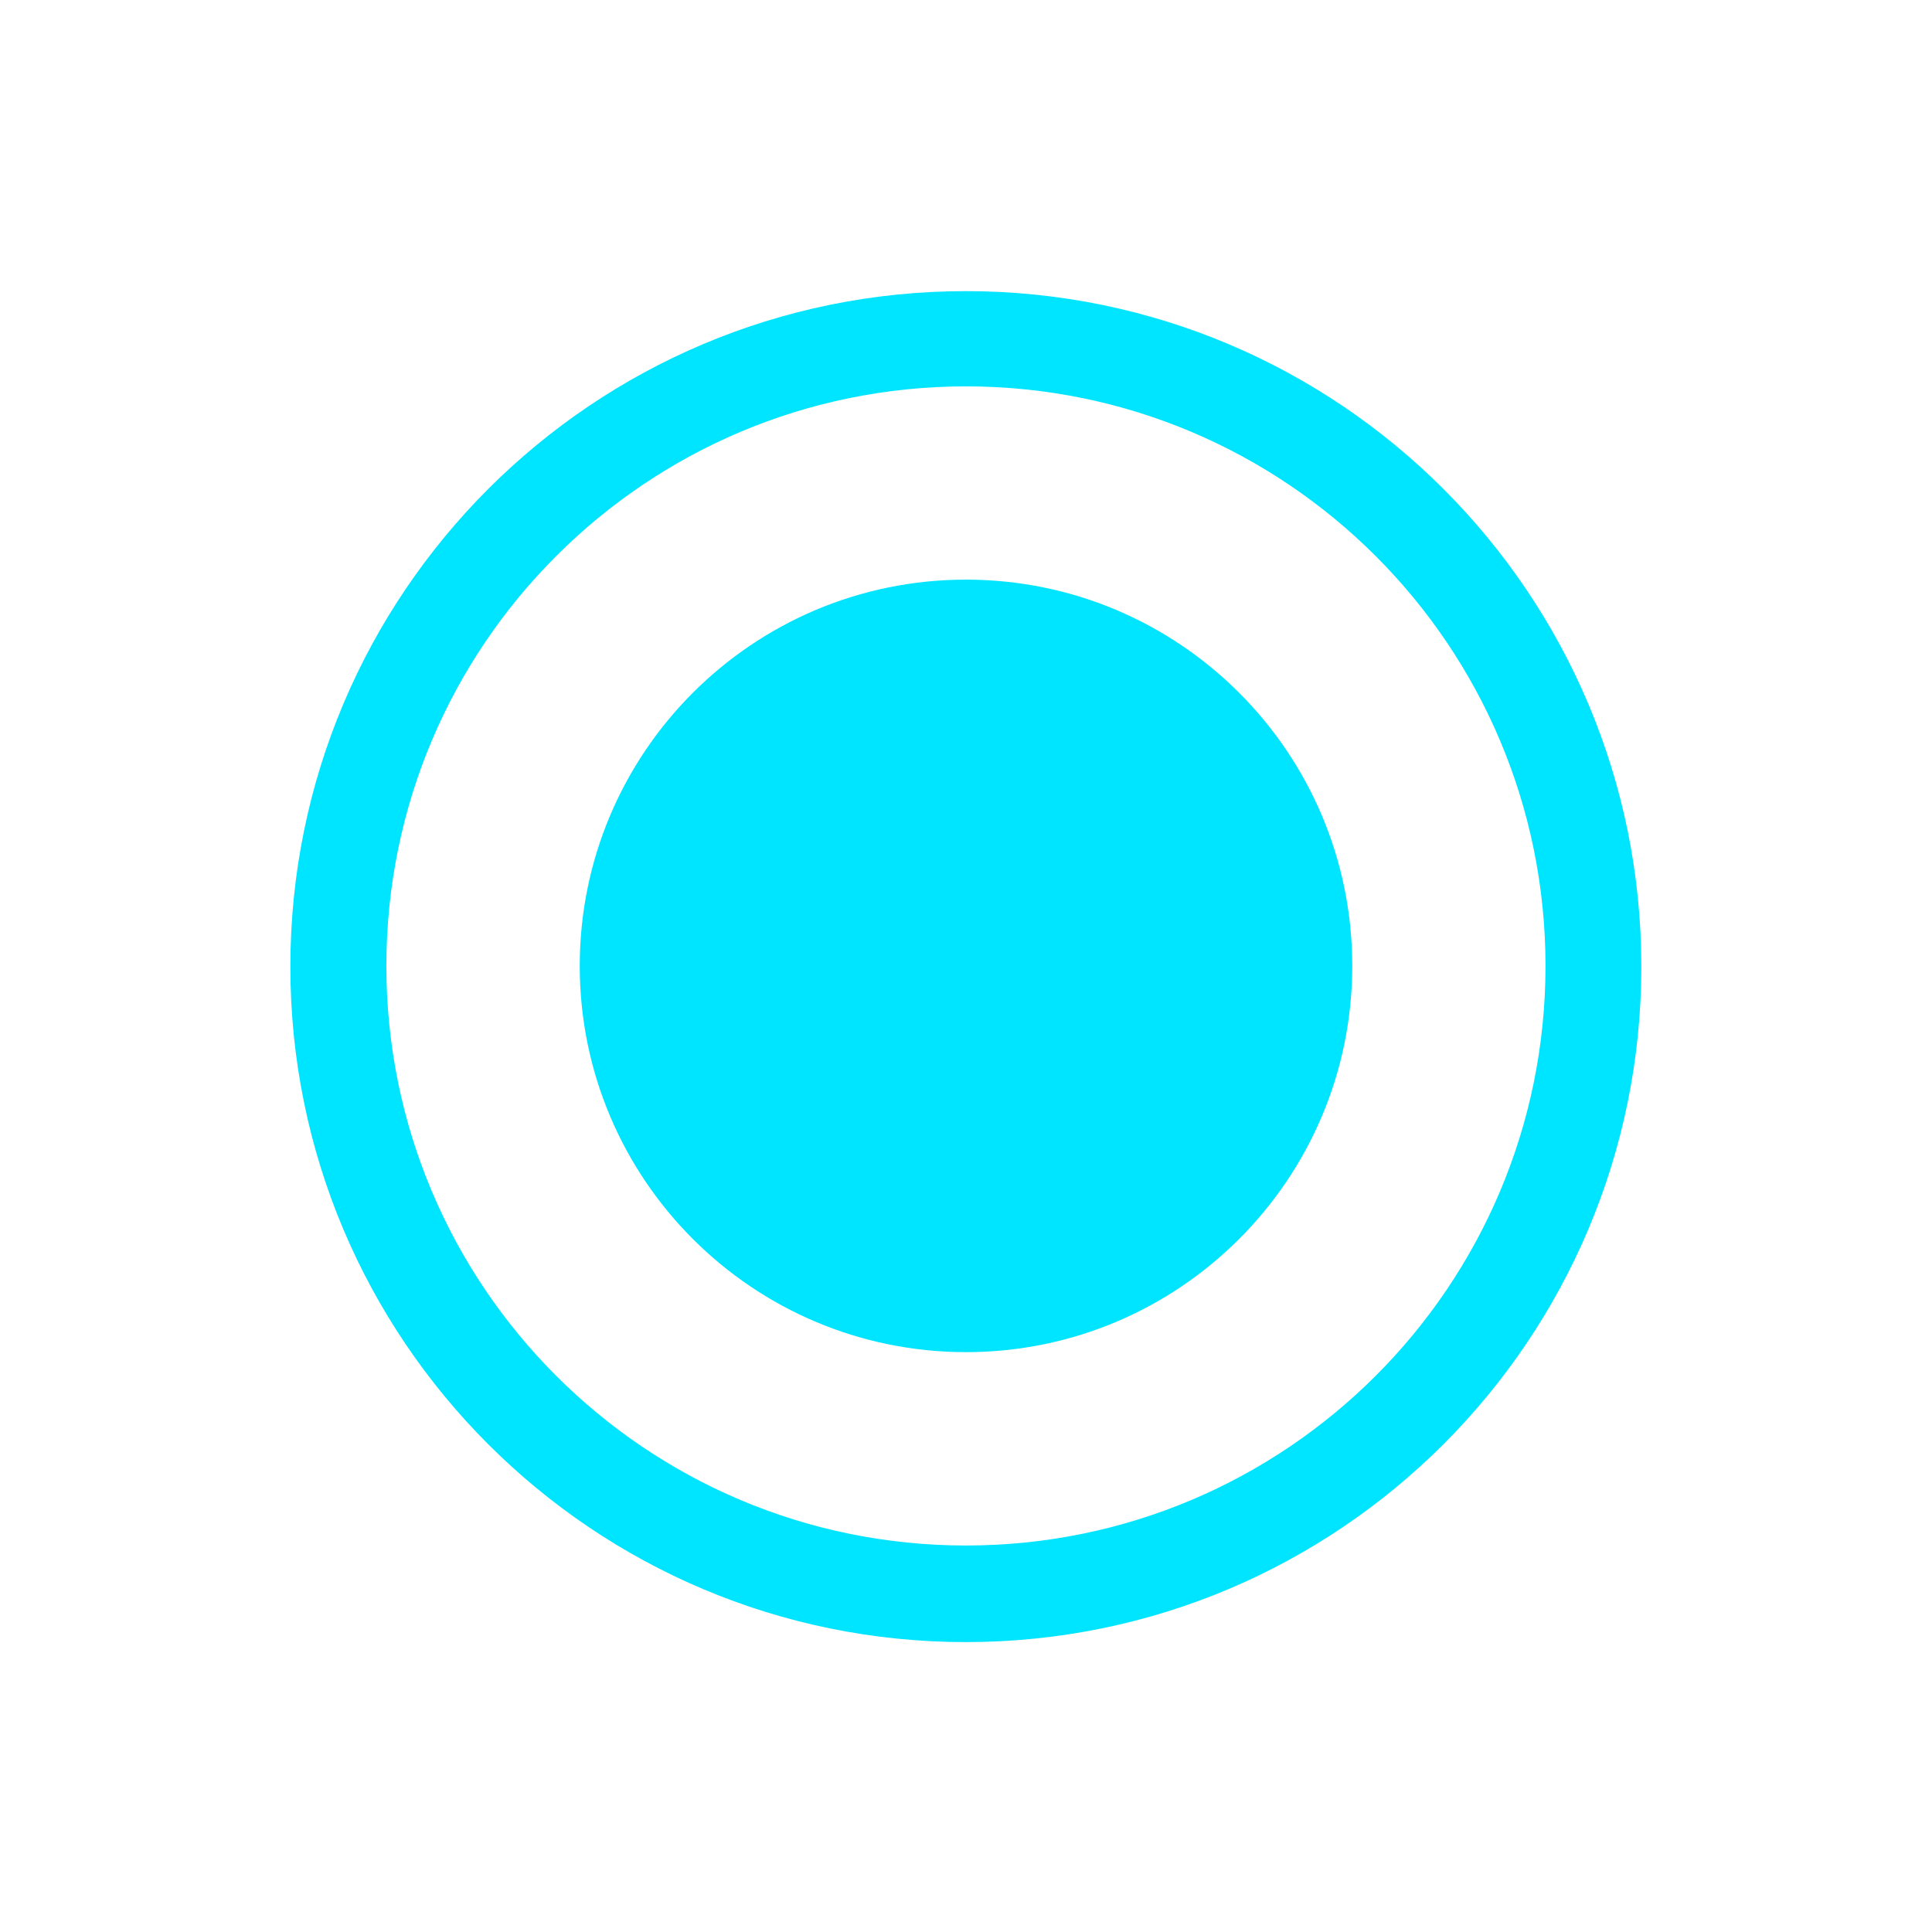
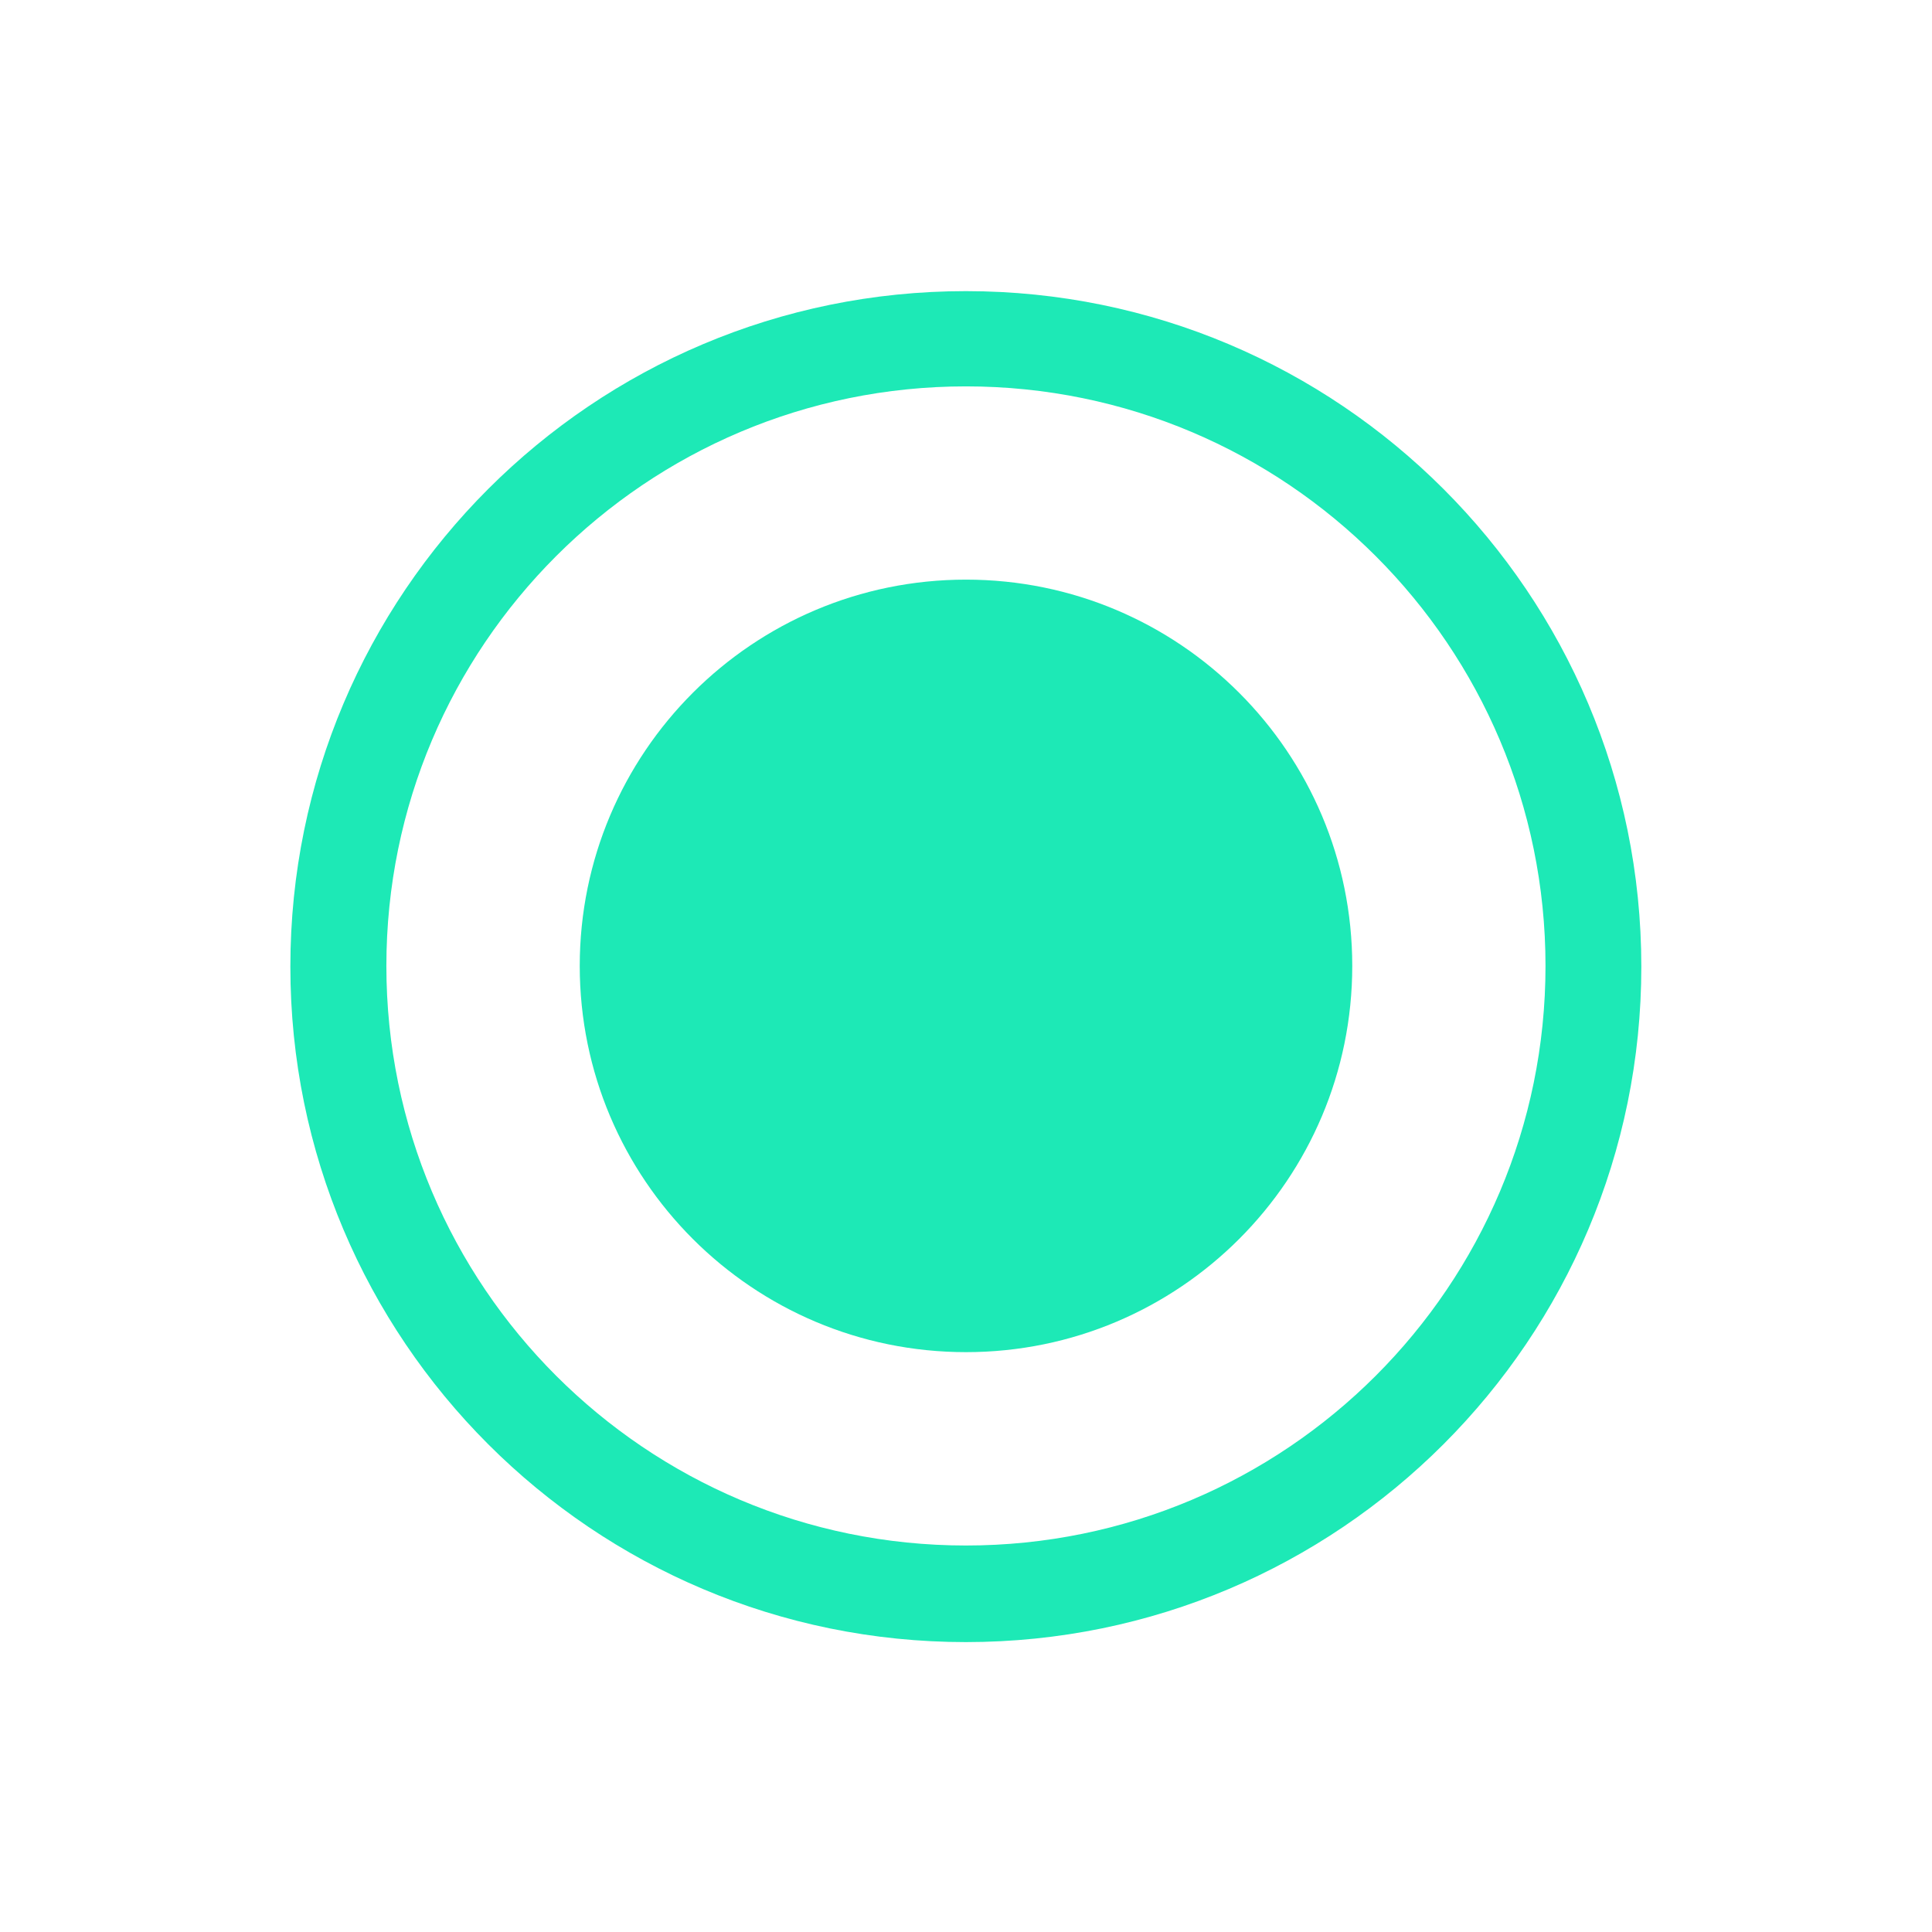
<svg xmlns="http://www.w3.org/2000/svg" width="20" height="20" viewBox="0 0 5.292 5.292" version="1.1" id="svg8">
  <defs id="defs2" />
  <g id="layer1" transform="translate(0,-291.7083)">
    <g id="g847" transform="matrix(0.05207439,0,0,0.05207453,-0.9012516,282.412)">
      <g id="g851">
        <g id="g1059" transform="matrix(1.998622,0,0,1.998619,17.32448,-313.5231)">
          <path style="opacity:1;fill:none;fill-opacity:0.494;stroke:#ffffff00;stroke-width:0.07;stroke-linecap:round;stroke-linejoin:round;stroke-miterlimit:4;stroke-dasharray:none;stroke-dashoffset:0;stroke-opacity:1;paint-order:stroke fill markers" d="M 25.4,271.6 -8.0000008e-7,246.2 H 50.8 Z" id="path883" />
          <path id="path880" d="m 25.4,271.6 25.4,25.4 H 0 Z" style="opacity:1;fill:none;fill-opacity:0.494;stroke:#ffffff00;stroke-width:0.07;stroke-linecap:round;stroke-linejoin:round;stroke-miterlimit:4;stroke-dasharray:none;stroke-dashoffset:0;stroke-opacity:1;paint-order:stroke fill markers" />
          <rect ry="5.053" y="253.849" x="7.649" height="35.529" width="35.529" id="rect870" style="opacity:1;fill:none;fill-opacity:0.494;stroke:#ffffff00;stroke-width:0.062;stroke-linecap:round;stroke-linejoin:round;stroke-miterlimit:4;stroke-dasharray:none;stroke-dashoffset:0;stroke-opacity:1;paint-order:stroke fill markers" />
          <circle r="25.397" cy="271.6" cx="25.4" id="path872" style="opacity:1;fill:none;fill-opacity:0.494;stroke:#ffffff00;stroke-width:0.076;stroke-linecap:round;stroke-linejoin:round;stroke-miterlimit:4;stroke-dasharray:none;stroke-dashoffset:0;stroke-opacity:1;paint-order:stroke fill markers" />
          <circle transform="rotate(-45)" cx="-174.09" cy="210.011" r="12.656" id="path876" style="opacity:1;fill:none;fill-opacity:0.494;stroke:#ffffff00;stroke-width:0.074;stroke-linecap:round;stroke-linejoin:round;stroke-miterlimit:4;stroke-dasharray:none;stroke-dashoffset:0;stroke-opacity:1;paint-order:stroke fill markers" />
          <path id="path904" d="m 25.4,271.6 -25.4,25.4 v -50.8 z" style="opacity:1;fill:none;fill-opacity:0.494;stroke:#ffffff00;stroke-width:0.07;stroke-linecap:round;stroke-linejoin:round;stroke-miterlimit:4;stroke-dasharray:none;stroke-dashoffset:0;stroke-opacity:1;paint-order:stroke fill markers" />
          <path style="opacity:1;fill:none;fill-opacity:0.494;stroke:#ffffff00;stroke-width:0.07;stroke-linecap:round;stroke-linejoin:round;stroke-miterlimit:4;stroke-dasharray:none;stroke-dashoffset:0;stroke-opacity:1;paint-order:stroke fill markers" d="m 25.4,271.6 25.4,-25.4 v 50.8 z" id="path906" />
          <rect ry="5.051" y="256.393" x="2.566" height="30.44" width="45.694" id="rect837" style="opacity:1;fill:none;fill-opacity:0.494;stroke:#ffffff00;stroke-width:0.066;stroke-linecap:round;stroke-linejoin:round;stroke-miterlimit:4;stroke-dasharray:none;stroke-dashoffset:0;stroke-opacity:1;paint-order:stroke fill markers" />
          <rect style="opacity:1;fill:none;fill-opacity:0.494;stroke:#ffffff00;stroke-width:0.066;stroke-linecap:round;stroke-linejoin:round;stroke-miterlimit:4;stroke-dasharray:none;stroke-dashoffset:0;stroke-opacity:1;paint-order:stroke fill markers" id="rect831" width="45.694" height="30.441" x="248.766" y="-40.633" ry="5.051" transform="rotate(90)" />
        </g>
      </g>
    </g>
    <path style="opacity:1;fill:#ffc107;fill-opacity:1;stroke:none;stroke-width:0.386;stroke-miterlimit:4;stroke-dasharray:none;stroke-opacity:1" d="m 50.206,401.677 c 110.217,0.713 55.109,0.356 0,0 z" id="rect997" />
-     <path style="opacity:1;fill:#00e5ff;fill-opacity:1;stroke:none;stroke-width:2.101;stroke-linecap:round;stroke-linejoin:round;stroke-miterlimit:4;stroke-dasharray:none;stroke-dashoffset:0;stroke-opacity:1;paint-order:stroke fill markers" d="M 10,3.014 A 6.993,6.993 0 0 0 3.006,10.006 6.993,6.993 0 0 0 10,17 6.993,6.993 0 0 0 16.992,10.006 6.993,6.993 0 0 0 10,3.014 Z M 10,4 a 6,6 0 0 1 6,6 6,6 0 0 1 -6,6 6,6 0 0 1 -6,-6 6,6 0 0 1 6,-6 z" transform="matrix(0.2645833,0,0,0.2645833,0,291.7083)" id="path826" />
-     <circle style="opacity:1;fill:#00e5ff;fill-opacity:1;stroke:none;stroke-width:0.318;stroke-linecap:round;stroke-linejoin:round;stroke-miterlimit:4;stroke-dasharray:none;stroke-dashoffset:0;stroke-opacity:1;paint-order:stroke fill markers" id="circle830" cx="2.646" cy="294.354" r="1.058" />
+     <path style="opacity:1;fill:#1de9b6;fill-opacity:1;stroke:none;stroke-width:2.101;stroke-linecap:round;stroke-linejoin:round;stroke-miterlimit:4;stroke-dasharray:none;stroke-dashoffset:0;stroke-opacity:1;paint-order:stroke fill markers" d="M 10,3.014 A 6.993,6.993 0 0 0 3.006,10.006 6.993,6.993 0 0 0 10,17 6.993,6.993 0 0 0 16.992,10.006 6.993,6.993 0 0 0 10,3.014 Z M 10,4 a 6,6 0 0 1 6,6 6,6 0 0 1 -6,6 6,6 0 0 1 -6,-6 6,6 0 0 1 6,-6 z" transform="matrix(0.2645833,0,0,0.2645833,0,291.7083)" id="path826" />
+     <circle style="opacity:1;fill:#1de9b6;fill-opacity:1;stroke:none;stroke-width:0.318;stroke-linecap:round;stroke-linejoin:round;stroke-miterlimit:4;stroke-dasharray:none;stroke-dashoffset:0;stroke-opacity:1;paint-order:stroke fill markers" id="circle830" cx="2.646" cy="294.354" r="1.058" />
  </g>
</svg>
